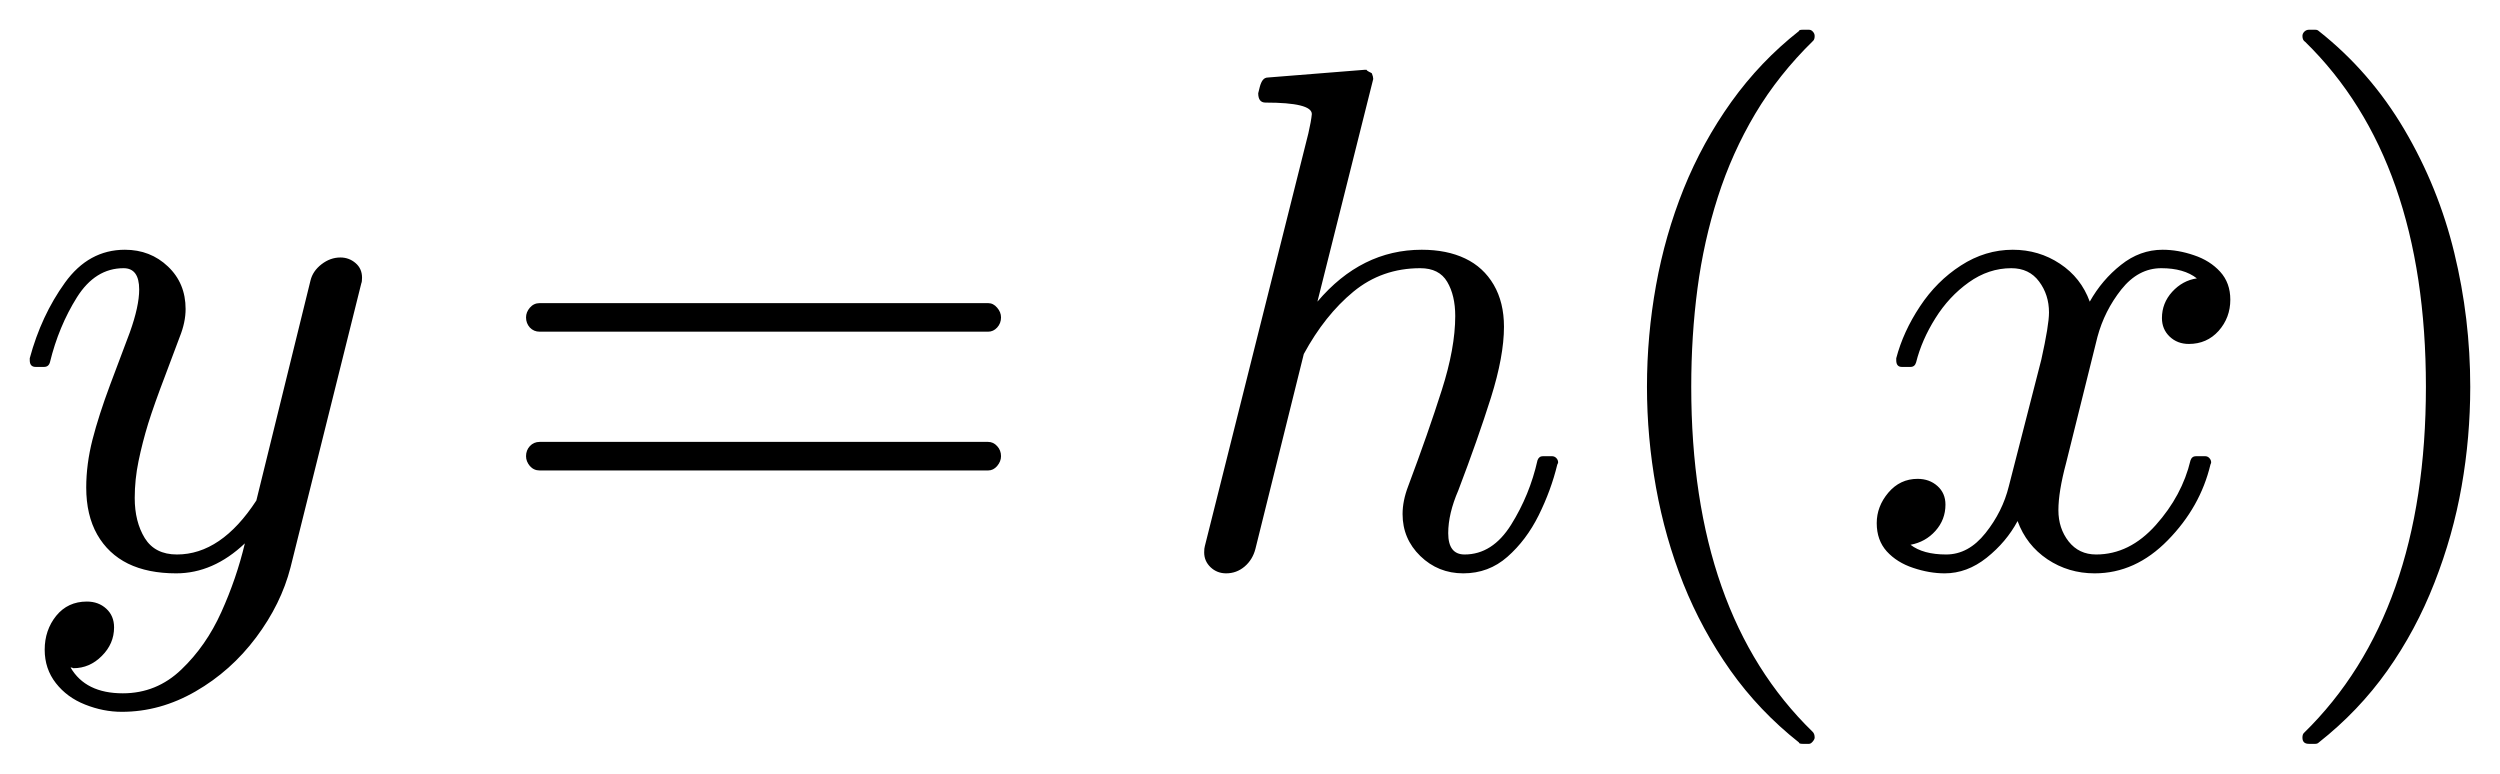
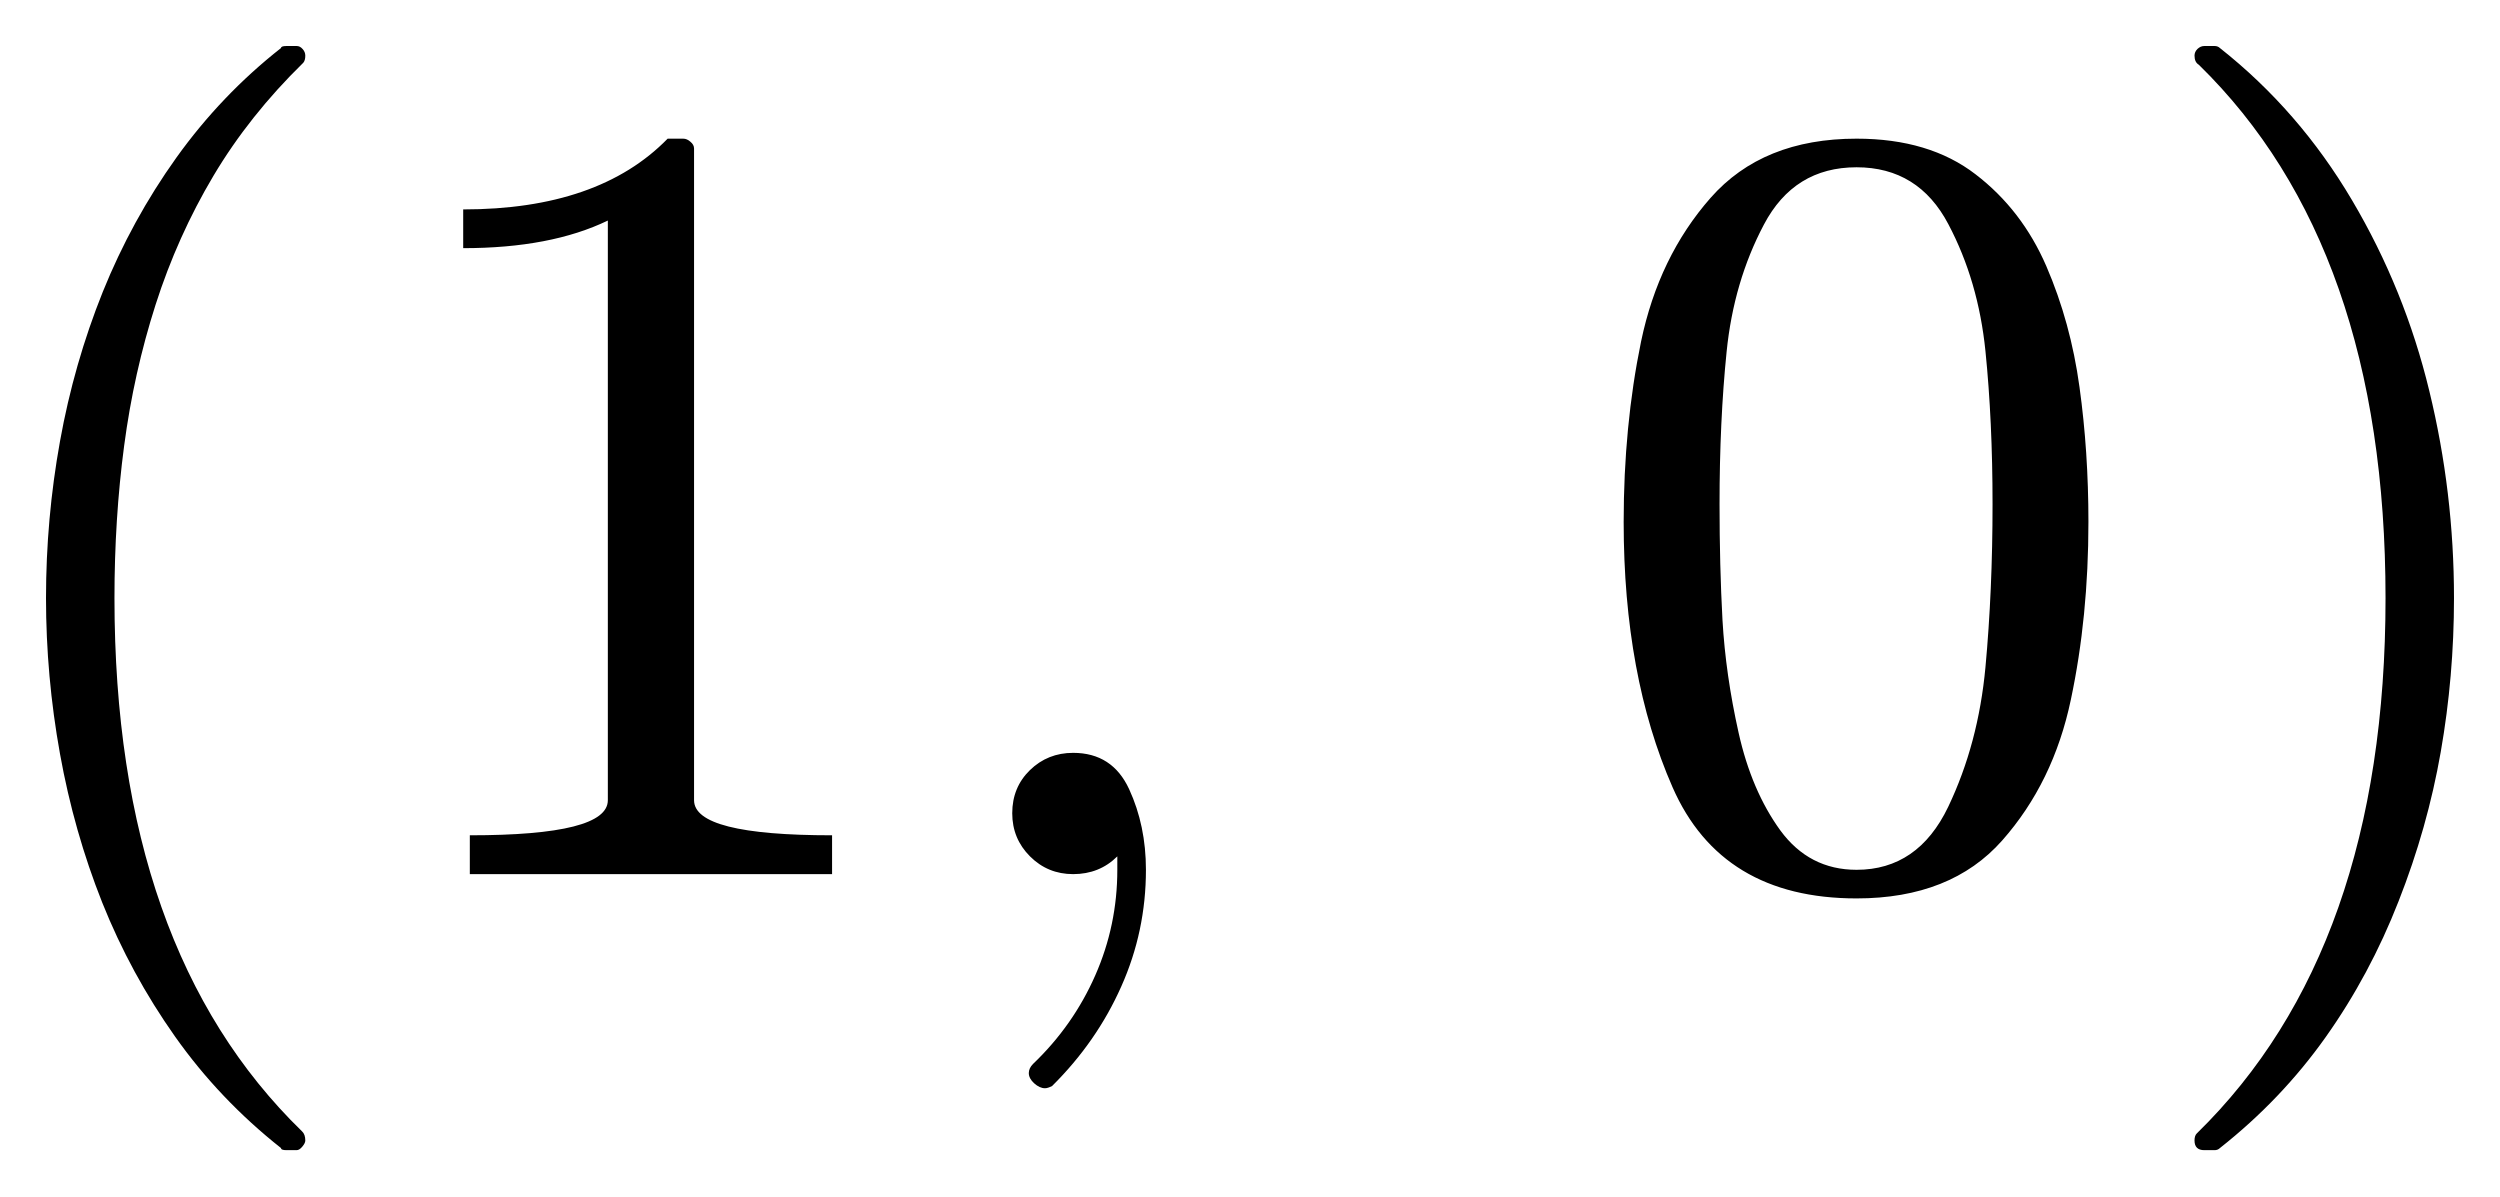
- <svg xmlns="http://www.w3.org/2000/svg" width="42.012pt" height="13pt" viewBox="0 0 42.012 13" version="1.1">
+ <svg xmlns="http://www.w3.org/2000/svg" width="27.17pt" height="13pt" viewBox="0 0 27.17 13" version="1.1">
  <defs>
    <style type="text/css">*{stroke-linejoin: round; stroke-linecap: butt}</style>
  </defs>
  <g id="figure_1">
    <g id="patch_1">
-       <path d="M 0 13  L 42.012 13  L 42.012 0  L 0 0  L 0 13  z " style="fill: none; opacity: 0" />
+       <path d="M 0 13  L 27.17 13  L 27.17 0  L 0 0  L 0 13  z " style="fill: none; opacity: 0" />
    </g>
    <g id="axes_1">
      <g id="patch_2">
-         <path d="M 1.186 11.217  Q 1.438 11.651 2.064 11.651  Q 2.632 11.651 3.048 11.251  Q 3.464 10.854 3.719 10.287  Q 3.974 9.723 4.115 9.131  Q 3.583 9.635 2.96 9.635  Q 2.486 9.635 2.152 9.472  Q 1.818 9.307 1.633 8.982  Q 1.449 8.656 1.449 8.193  Q 1.449 7.801 1.554 7.389  Q 1.661 6.974 1.85 6.468  Q 2.041 5.96 2.182 5.585  Q 2.339 5.146 2.339 4.865  Q 2.339 4.507 2.077 4.507  Q 1.601 4.507 1.293 4.996  Q 0.986 5.486 0.839 6.089  Q 0.817 6.166 0.74 6.166  L 0.599 6.166  Q 0.5 6.166 0.5 6.054  L 0.5 6.02  Q 0.693 5.304 1.091 4.751  Q 1.49 4.197 2.099 4.197  Q 2.527 4.197 2.823 4.479  Q 3.119 4.76 3.119 5.193  Q 3.119 5.416 3.02 5.662  Q 2.967 5.808 2.78 6.301  Q 2.592 6.793 2.491 7.115  Q 2.392 7.438 2.328 7.749  Q 2.264 8.058 2.264 8.369  Q 2.264 8.767 2.433 9.043  Q 2.604 9.318 2.973 9.318  Q 3.717 9.318 4.308 8.411  L 5.218 4.713  Q 5.257 4.554 5.403 4.441  Q 5.551 4.327 5.72 4.327  Q 5.866 4.327 5.975 4.421  Q 6.084 4.514 6.084 4.666  Q 6.084 4.736 6.072 4.76  L 4.882 9.536  Q 4.724 10.151 4.303 10.713  Q 3.881 11.276 3.286 11.619  Q 2.692 11.962 2.047 11.962  Q 1.736 11.962 1.43 11.84  Q 1.126 11.72 0.939 11.48  Q 0.751 11.24 0.751 10.918  Q 0.751 10.589 0.944 10.349  Q 1.139 10.109 1.46 10.109  Q 1.655 10.109 1.786 10.229  Q 1.917 10.349 1.917 10.543  Q 1.917 10.818 1.711 11.023  Q 1.507 11.229 1.233 11.229  Q 1.22 11.223 1.209 11.219  Q 1.198 11.217 1.186 11.217  z M 9.069 7.906  Q 8.97 7.906 8.904 7.831  Q 8.84 7.754 8.84 7.666  Q 8.84 7.567 8.904 7.497  Q 8.97 7.426 9.069 7.426  L 16.605 7.426  Q 16.693 7.426 16.757 7.497  Q 16.822 7.567 16.822 7.666  Q 16.822 7.754 16.757 7.831  Q 16.693 7.906 16.605 7.906  L 9.069 7.906  z M 9.069 5.574  Q 8.97 5.574 8.904 5.504  Q 8.84 5.433 8.84 5.334  Q 8.84 5.246 8.904 5.171  Q 8.97 5.094 9.069 5.094  L 16.605 5.094  Q 16.693 5.094 16.757 5.171  Q 16.822 5.246 16.822 5.334  Q 16.822 5.433 16.757 5.504  Q 16.693 5.574 16.605 5.574  L 9.069 5.574  z M 20.236 9.283  Q 20.236 9.213 20.247 9.178  L 21.987 2.24  Q 22.034 2.036 22.045 1.917  Q 22.045 1.724 21.267 1.724  Q 21.144 1.724 21.144 1.567  Q 21.149 1.537 21.17 1.462  Q 21.19 1.385 21.222 1.344  Q 21.254 1.302 21.314 1.302  L 22.93 1.173  L 22.966 1.173  Q 22.966 1.186 23.007 1.207  Q 23.049 1.226 23.054 1.233  Q 23.077 1.291 23.077 1.327  L 22.139 5.069  Q 22.878 4.197 23.892 4.197  Q 24.314 4.197 24.622 4.344  Q 24.929 4.49 25.102 4.786  Q 25.274 5.082 25.274 5.491  Q 25.274 5.984 25.055 6.682  Q 24.835 7.379 24.507 8.24  Q 24.337 8.632 24.337 8.96  Q 24.337 9.318 24.612 9.318  Q 25.081 9.318 25.394 8.818  Q 25.707 8.317 25.837 7.736  Q 25.861 7.666 25.93 7.666  L 26.077 7.666  Q 26.124 7.666 26.154 7.698  Q 26.184 7.73 26.184 7.771  Q 26.184 7.782 26.17 7.807  Q 26.065 8.24 25.857 8.66  Q 25.649 9.078 25.332 9.357  Q 25.017 9.635 24.59 9.635  Q 24.168 9.635 23.868 9.344  Q 23.57 9.054 23.57 8.639  Q 23.57 8.416 23.664 8.171  Q 24.003 7.267 24.228 6.558  Q 24.455 5.849 24.455 5.311  Q 24.455 4.964 24.32 4.736  Q 24.185 4.507 23.868 4.507  Q 23.223 4.507 22.743 4.902  Q 22.263 5.298 21.91 5.949  L 21.097 9.224  Q 21.05 9.406 20.915 9.521  Q 20.78 9.635 20.605 9.635  Q 20.452 9.635 20.343 9.532  Q 20.236 9.429 20.236 9.283  z M 30.231 12.477  Q 29.563 11.949 29.079 11.266  Q 28.598 10.584 28.288 9.809  Q 27.981 9.037 27.829 8.193  Q 27.677 7.349 27.677 6.5  Q 27.677 5.639 27.829 4.796  Q 27.981 3.952 28.294 3.172  Q 28.609 2.392 29.094 1.713  Q 29.582 1.032 30.231 0.522  Q 30.231 0.5 30.291 0.5  L 30.401 0.5  Q 30.437 0.5 30.465 0.532  Q 30.495 0.564 30.495 0.605  Q 30.495 0.657 30.473 0.682  Q 29.886 1.256 29.496 1.912  Q 29.106 2.568 28.868 3.311  Q 28.631 4.051 28.526 4.846  Q 28.421 5.639 28.421 6.5  Q 28.421 10.314 30.459 12.296  Q 30.495 12.329 30.495 12.395  Q 30.495 12.423 30.463 12.461  Q 30.431 12.5 30.401 12.5  L 30.291 12.5  Q 30.231 12.5 30.231 12.477  z M 32.106 9.155  Q 32.318 9.318 32.705 9.318  Q 33.08 9.318 33.366 8.958  Q 33.653 8.598 33.758 8.171  L 34.304 6.043  Q 34.433 5.463 34.433 5.251  Q 34.433 4.953 34.266 4.73  Q 34.1 4.507 33.8 4.507  Q 33.419 4.507 33.085 4.745  Q 32.751 4.983 32.523 5.349  Q 32.294 5.714 32.2 6.089  Q 32.178 6.166 32.106 6.166  L 31.96 6.166  Q 31.866 6.166 31.866 6.054  L 31.866 6.02  Q 31.983 5.574 32.264 5.15  Q 32.545 4.724 32.952 4.462  Q 33.361 4.197 33.824 4.197  Q 34.263 4.197 34.617 4.432  Q 34.971 4.666 35.118 5.069  Q 35.324 4.702 35.643 4.451  Q 35.961 4.197 36.342 4.197  Q 36.601 4.197 36.869 4.289  Q 37.139 4.379 37.31 4.567  Q 37.48 4.754 37.48 5.036  Q 37.48 5.339 37.283 5.561  Q 37.086 5.78 36.783 5.78  Q 36.59 5.78 36.46 5.656  Q 36.331 5.532 36.331 5.345  Q 36.331 5.094 36.503 4.904  Q 36.678 4.713 36.918 4.678  Q 36.7 4.507 36.32 4.507  Q 35.933 4.507 35.648 4.865  Q 35.365 5.223 35.247 5.662  L 34.72 7.782  Q 34.591 8.264 34.591 8.574  Q 34.591 8.879 34.763 9.099  Q 34.936 9.318 35.225 9.318  Q 35.787 9.318 36.228 8.823  Q 36.67 8.328 36.811 7.736  Q 36.835 7.666 36.905 7.666  L 37.053 7.666  Q 37.1 7.666 37.128 7.698  Q 37.158 7.73 37.158 7.771  Q 37.158 7.782 37.146 7.807  Q 36.976 8.521 36.43 9.078  Q 35.886 9.635 35.2 9.635  Q 34.761 9.635 34.407 9.399  Q 34.053 9.161 33.905 8.756  Q 33.717 9.108 33.385 9.373  Q 33.055 9.635 32.68 9.635  Q 32.423 9.635 32.15 9.543  Q 31.878 9.453 31.707 9.266  Q 31.538 9.078 31.538 8.791  Q 31.538 8.51 31.733 8.279  Q 31.93 8.047 32.225 8.047  Q 32.423 8.047 32.558 8.167  Q 32.693 8.287 32.693 8.48  Q 32.693 8.733 32.525 8.921  Q 32.358 9.108 32.106 9.155  z M 38.799 12.5  Q 38.692 12.5 38.692 12.395  Q 38.692 12.342 38.716 12.318  Q 40.767 10.314 40.767 6.5  Q 40.767 2.686 38.739 0.704  Q 38.692 0.676 38.692 0.605  Q 38.692 0.564 38.724 0.532  Q 38.757 0.5 38.799 0.5  L 38.909 0.5  Q 38.945 0.5 38.967 0.522  Q 39.83 1.203 40.404 2.176  Q 40.977 3.147 41.244 4.25  Q 41.512 5.351 41.512 6.5  Q 41.512 7.349 41.367 8.172  Q 41.223 8.996 40.91 9.794  Q 40.597 10.595 40.117 11.272  Q 39.637 11.949 38.967 12.477  Q 38.945 12.5 38.909 12.5  L 38.799 12.5  z " clip-path="url(#pa2a8747998)" />
+         <path d="M 3.054 12.477  Q 2.386 11.949 1.903 11.266  Q 1.421 10.584 1.111 9.809  Q 0.804 9.037 0.652 8.193  Q 0.5 7.349 0.5 6.5  Q 0.5 5.639 0.652 4.796  Q 0.804 3.952 1.117 3.172  Q 1.432 2.392 1.917 1.713  Q 2.405 1.032 3.054 0.522  Q 3.054 0.5 3.114 0.5  L 3.224 0.5  Q 3.26 0.5 3.288 0.532  Q 3.318 0.564 3.318 0.605  Q 3.318 0.657 3.296 0.682  Q 2.709 1.256 2.319 1.912  Q 1.929 2.568 1.691 3.311  Q 1.454 4.051 1.349 4.846  Q 1.244 5.639 1.244 6.5  Q 1.244 10.314 3.283 12.296  Q 3.318 12.329 3.318 12.395  Q 3.318 12.423 3.286 12.461  Q 3.254 12.5 3.224 12.5  L 3.114 12.5  Q 3.054 12.5 3.054 12.477  z M 5.106 9.5  L 5.106 9.078  Q 6.606 9.078 6.606 8.697  L 6.606 2.397  Q 5.985 2.697 5.034 2.697  L 5.034 2.276  Q 6.506 2.276 7.256 1.507  L 7.425 1.507  Q 7.466 1.507 7.504 1.541  Q 7.543 1.573 7.543 1.614  L 7.543 8.697  Q 7.543 9.078 9.043 9.078  L 9.043 9.5  L 5.106 9.5  z M 11.181 11.662  Q 11.181 11.609 11.228 11.562  Q 11.663 11.146 11.903 10.601  Q 12.143 10.057 12.143 9.453  L 12.143 9.307  Q 11.949 9.5 11.663 9.5  Q 11.387 9.5 11.194 9.307  Q 11.001 9.114 11.001 8.838  Q 11.001 8.557 11.194 8.369  Q 11.387 8.182 11.663 8.182  Q 12.09 8.182 12.272 8.578  Q 12.454 8.973 12.454 9.453  Q 12.454 10.121 12.186 10.721  Q 11.919 11.322 11.434 11.803  Q 11.387 11.827 11.357 11.827  Q 11.299 11.827 11.239 11.773  Q 11.181 11.72 11.181 11.662  z M 20.177 9.764  Q 18.707 9.764 18.177 8.555  Q 17.646 7.344 17.646 5.673  Q 17.646 4.631 17.835 3.712  Q 18.027 2.791 18.591 2.15  Q 19.157 1.507 20.177 1.507  Q 20.968 1.507 21.471 1.895  Q 21.975 2.281 22.24 2.894  Q 22.504 3.506 22.6 4.207  Q 22.697 4.906 22.697 5.673  Q 22.697 6.704 22.506 7.604  Q 22.317 8.504 21.76 9.134  Q 21.203 9.764 20.177 9.764  z M 20.177 9.453  Q 20.845 9.453 21.173 8.769  Q 21.501 8.082 21.578 7.25  Q 21.655 6.418 21.655 5.48  Q 21.655 4.578 21.578 3.817  Q 21.501 3.054 21.175 2.437  Q 20.85 1.818 20.177 1.818  Q 19.498 1.818 19.17 2.441  Q 18.842 3.061 18.765 3.821  Q 18.688 4.578 18.688 5.48  Q 18.688 6.147 18.72 6.74  Q 18.754 7.332 18.895 7.963  Q 19.035 8.592 19.348 9.024  Q 19.662 9.453 20.177 9.453  z M 23.957 12.5  Q 23.85 12.5 23.85 12.395  Q 23.85 12.342 23.875 12.318  Q 25.926 10.314 25.926 6.5  Q 25.926 2.686 23.897 0.704  Q 23.85 0.676 23.85 0.605  Q 23.85 0.564 23.882 0.532  Q 23.916 0.5 23.957 0.5  L 24.068 0.5  Q 24.103 0.5 24.126 0.522  Q 24.988 1.203 25.562 2.176  Q 26.136 3.147 26.402 4.25  Q 26.67 5.351 26.67 6.5  Q 26.67 7.349 26.526 8.172  Q 26.382 8.996 26.068 9.794  Q 25.755 10.595 25.275 11.272  Q 24.795 11.949 24.126 12.477  Q 24.103 12.5 24.068 12.5  L 23.957 12.5  z " clip-path="url(#pde2b6cb4c8)" />
      </g>
    </g>
  </g>
  <defs>
-     <clipPath id="pa2a8747998">
-       <rect x="0" y="0" width="42.012" height="13" />
+     <clipPath id="pde2b6cb4c8">
+       <rect x="0" y="0" width="27.17" height="13" />
    </clipPath>
  </defs>
</svg>
